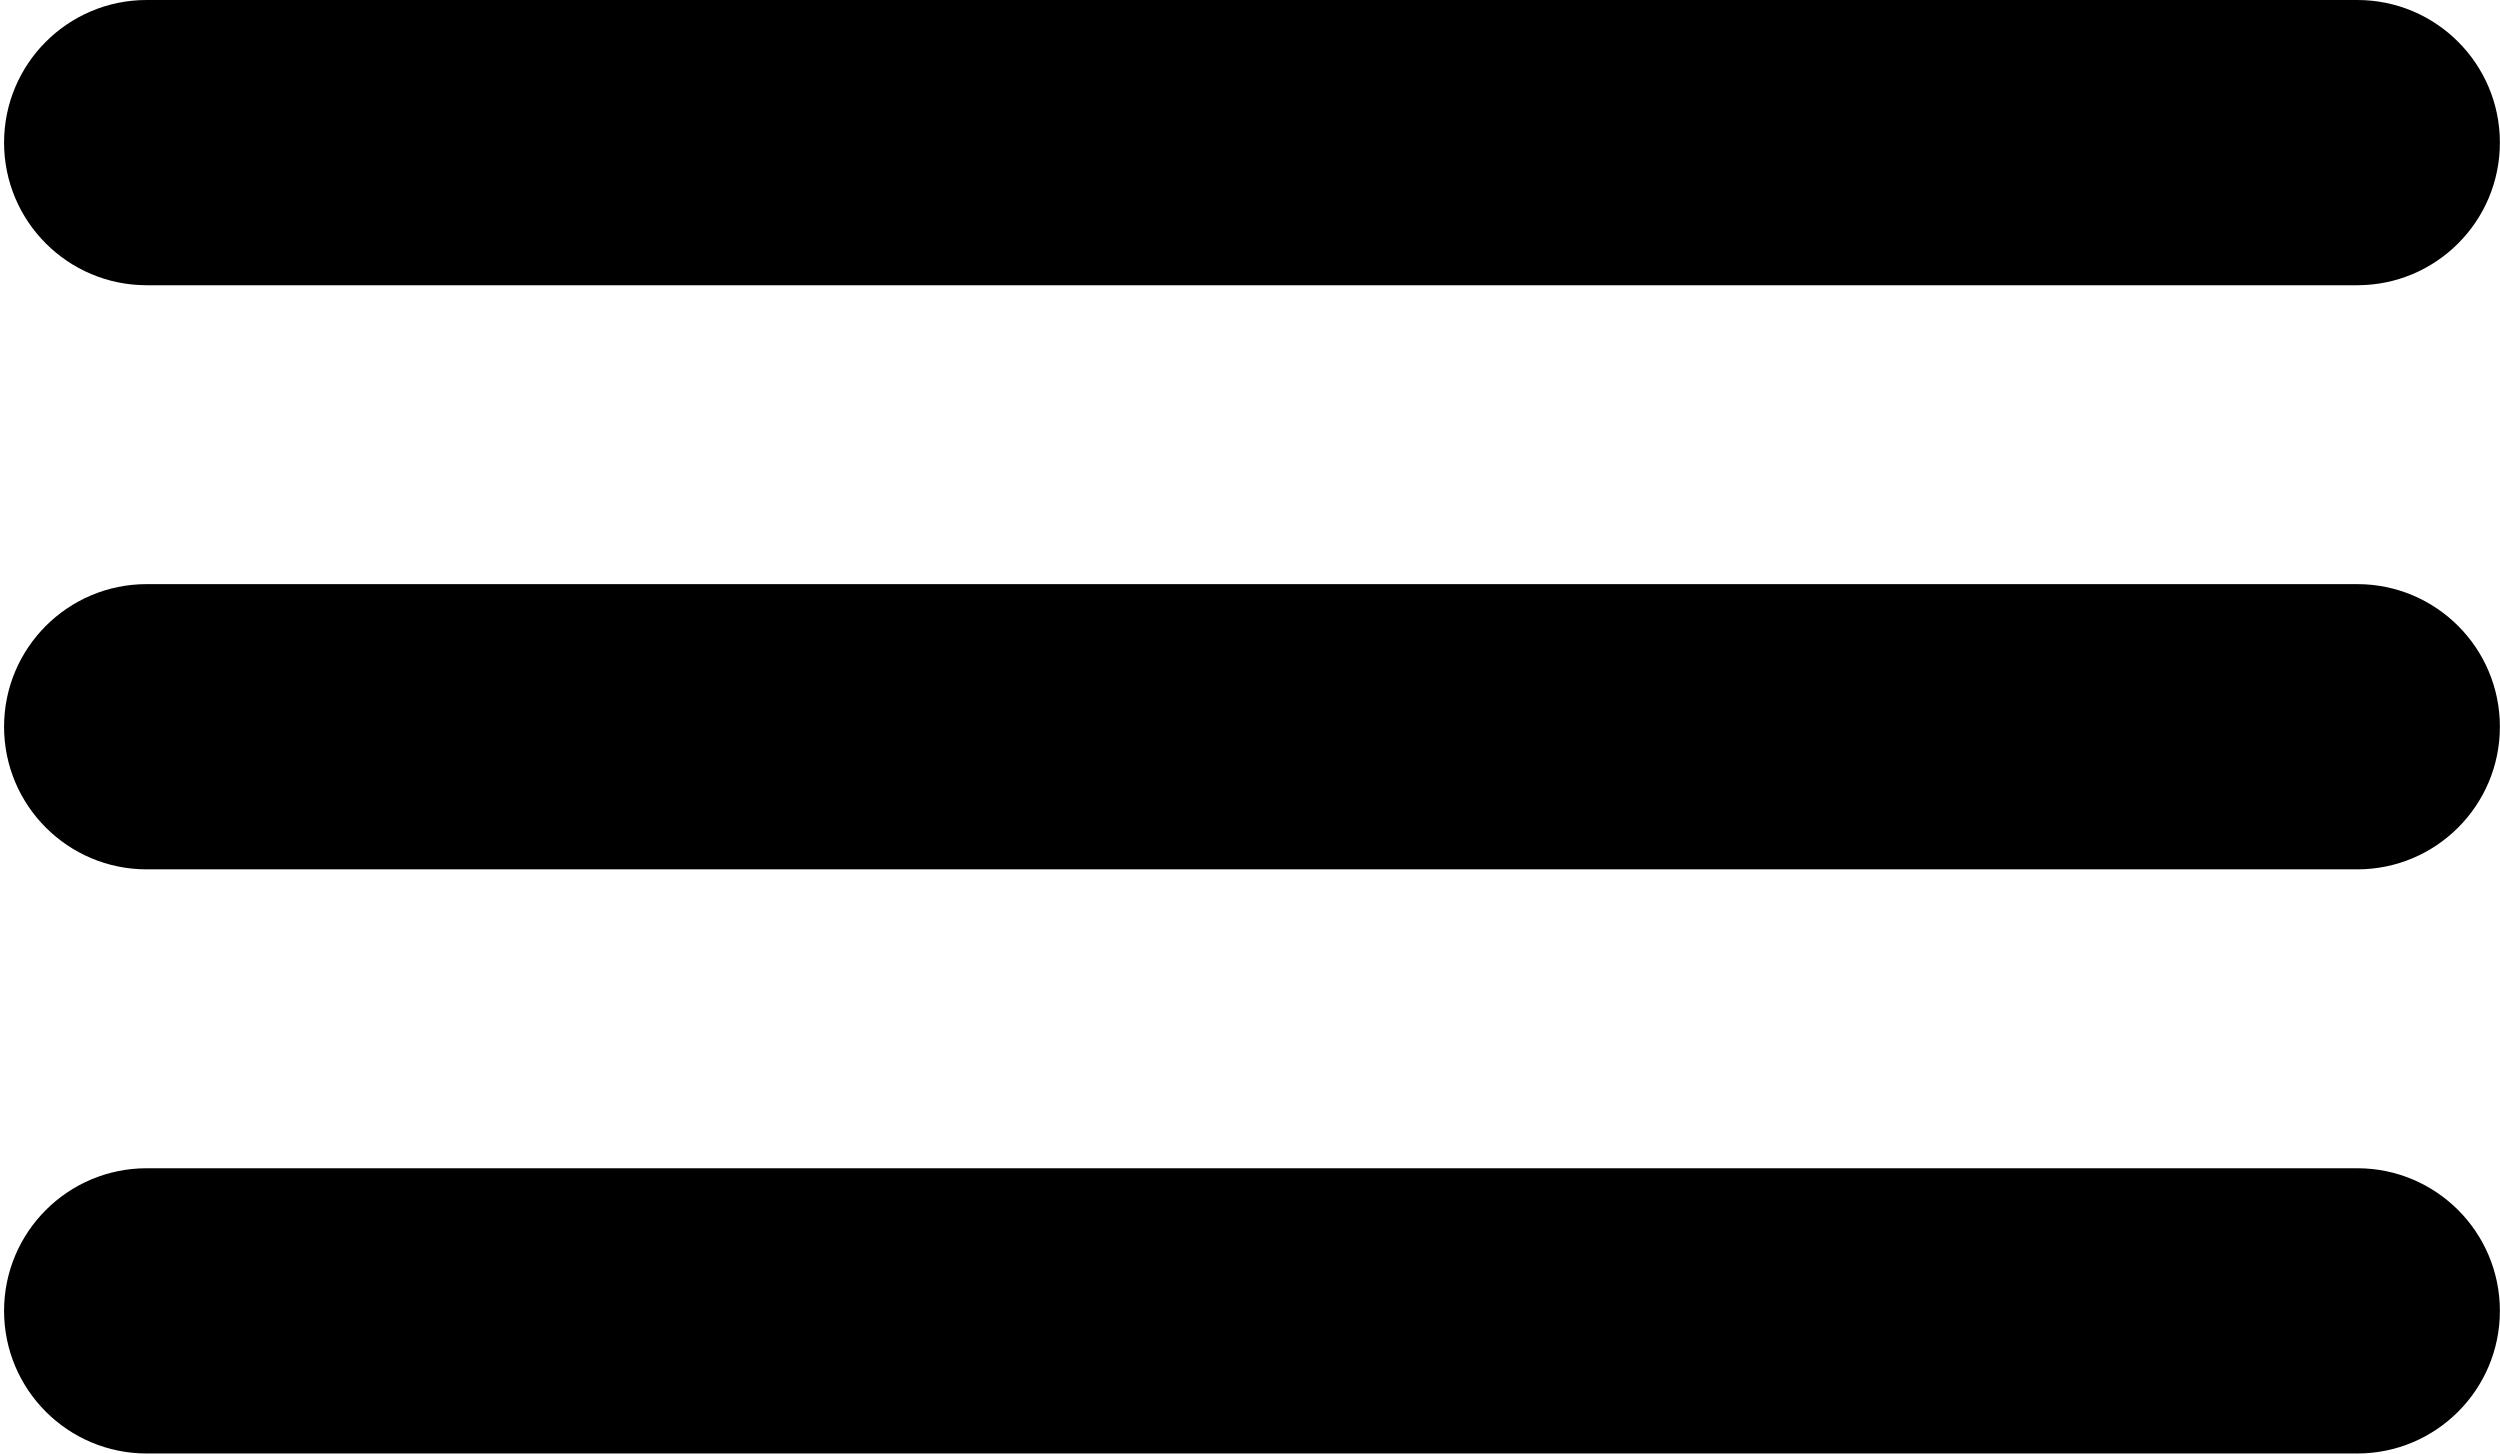
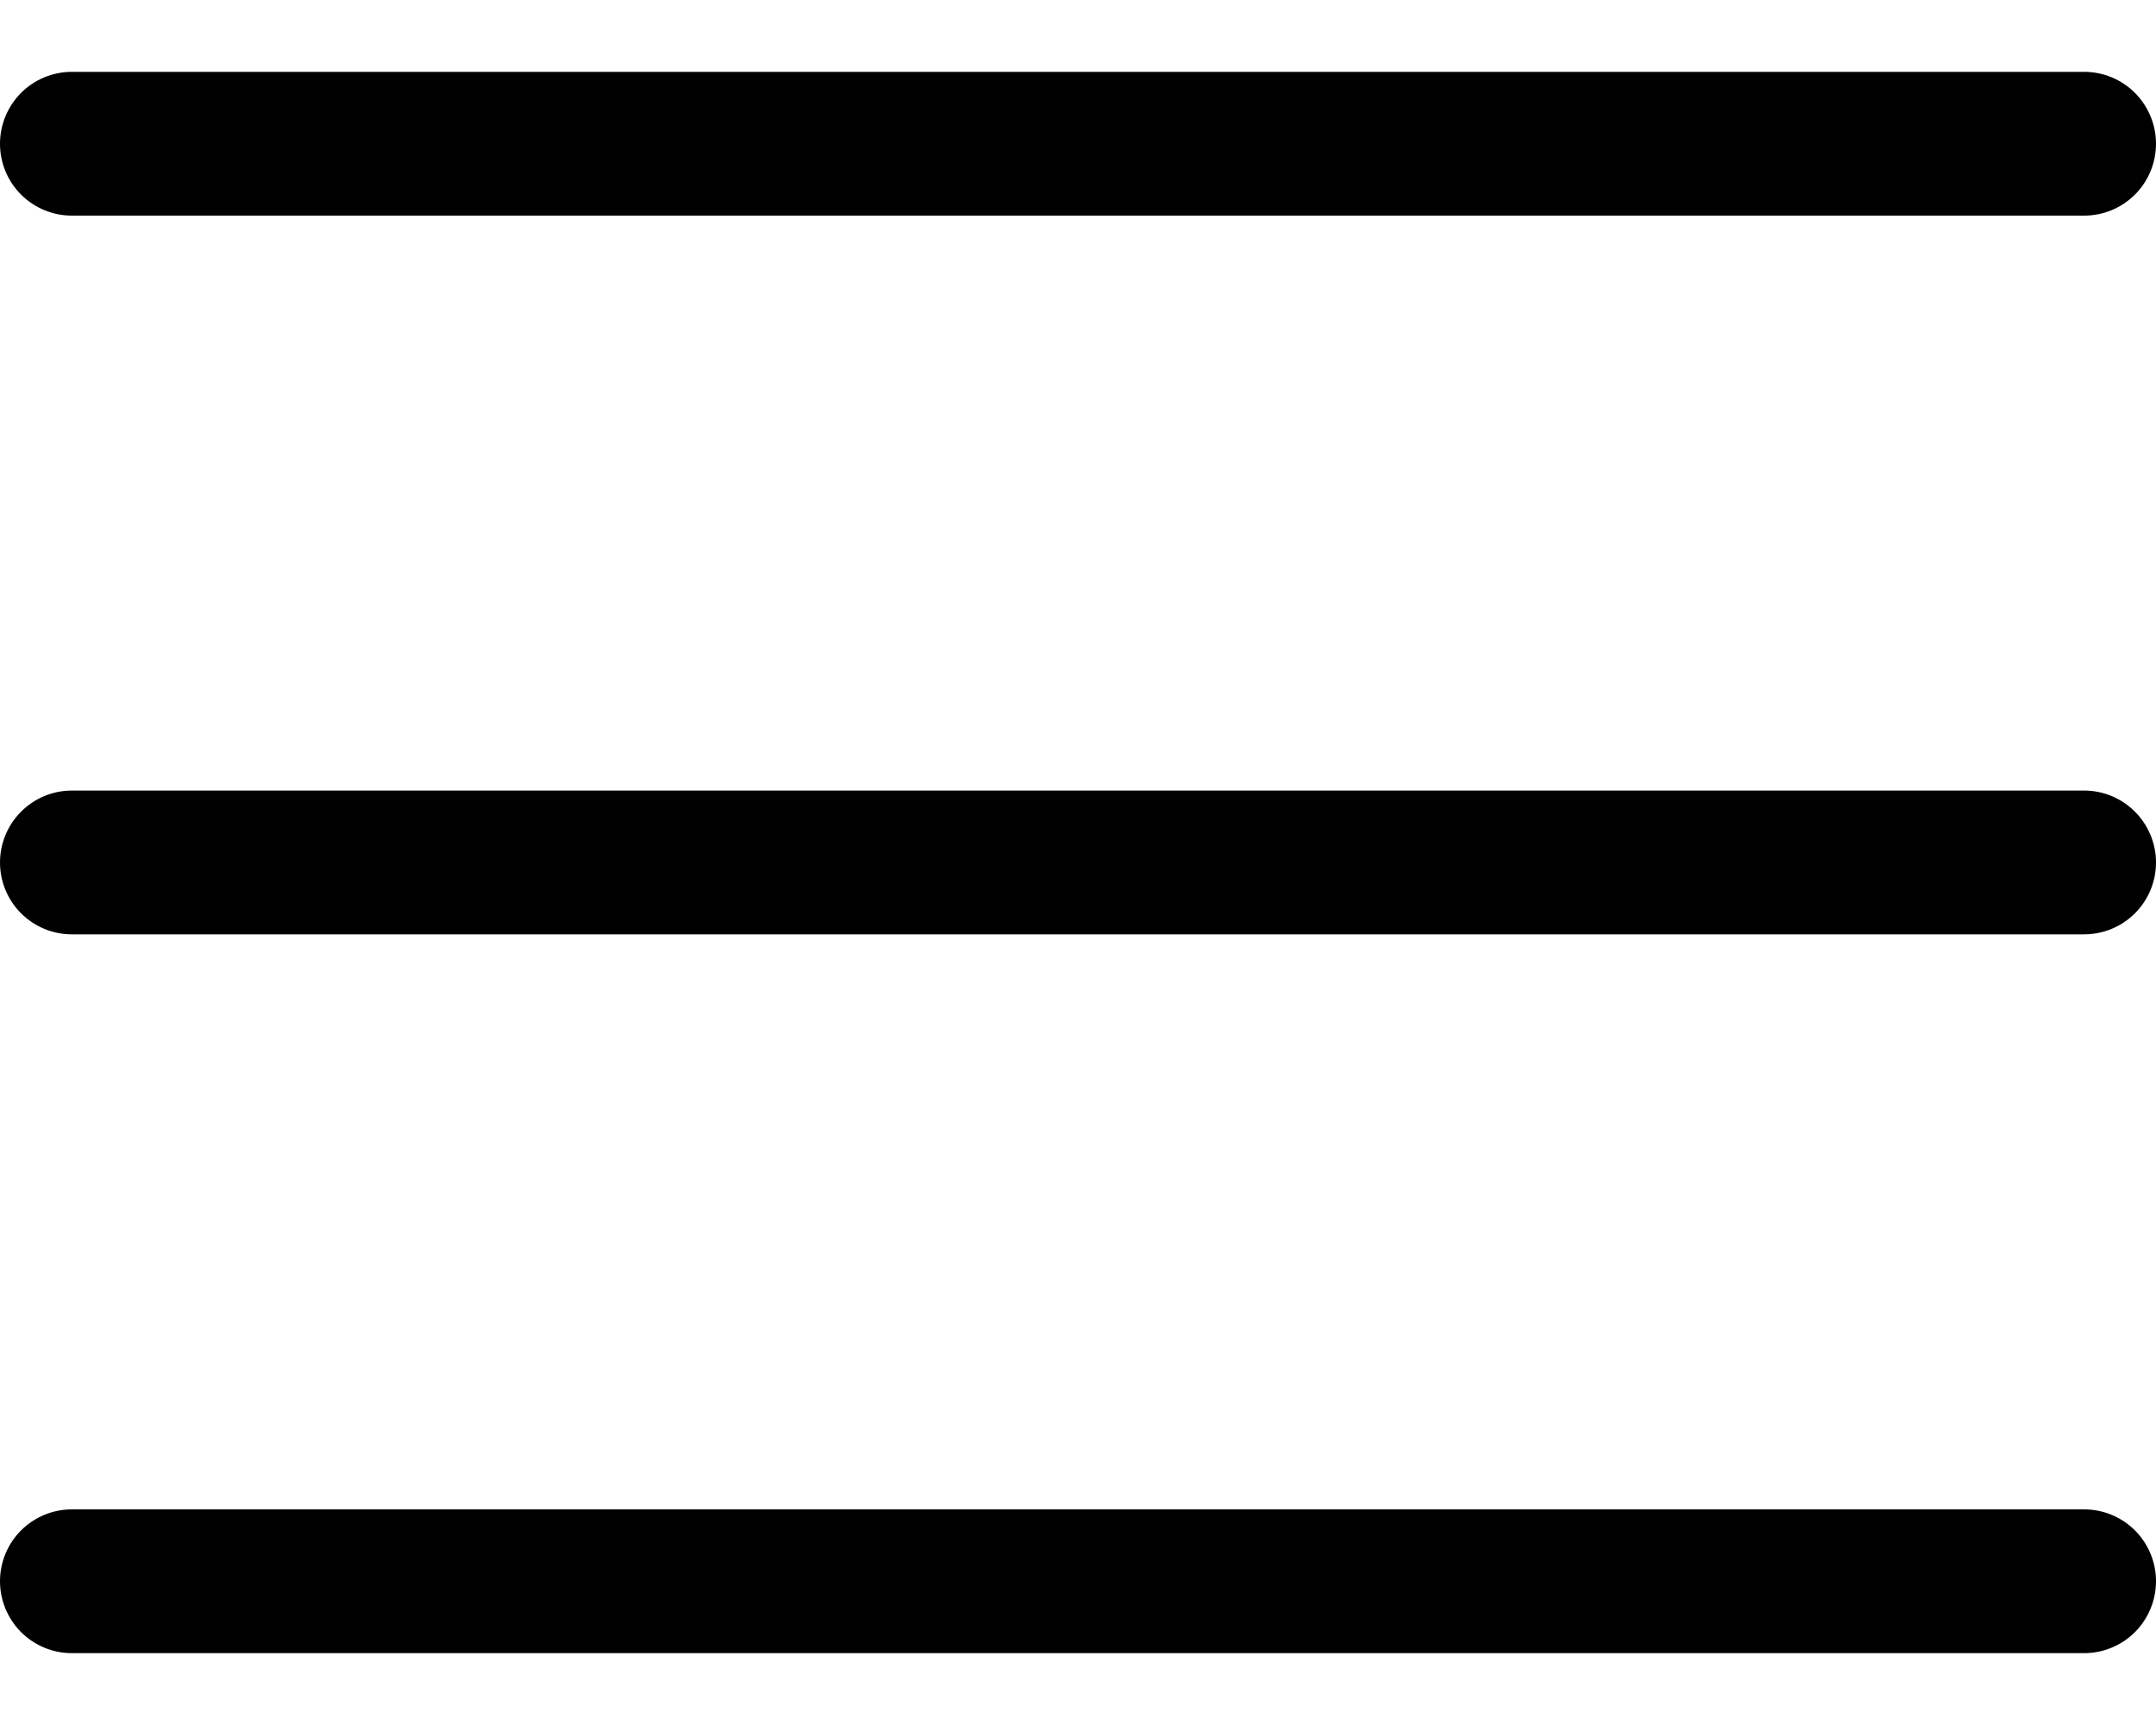
- <svg xmlns="http://www.w3.org/2000/svg" width="43" height="25" viewBox="0 0 43 25" fill="none">
-   <rect x="0.07" y="20.094" width="42.928" height="4.906" rx="2.453" fill="black" />
-   <rect x="0.07" width="42.928" height="4.906" rx="2.453" fill="black" />
-   <rect x="0.07" y="10.047" width="42.928" height="4.906" rx="2.453" fill="black" />
+ <svg xmlns="http://www.w3.org/2000/svg" width="25" height="20" viewBox="0 0 25 20" fill="none">
+   <path d="M24.167 19.167H0.833C0.612 19.167 0.4 19.079 0.244 18.923C0.088 18.766 0 18.554 0 18.333C0 18.112 0.088 17.9 0.244 17.744C0.4 17.588 0.612 17.5 0.833 17.5H24.167C24.388 17.5 24.6 17.588 24.756 17.744C24.912 17.9 25 18.112 25 18.333C25 18.554 24.912 18.766 24.756 18.923C24.6 19.079 24.388 19.167 24.167 19.167Z" fill="black" />
+   <path d="M24.167 10.833H0.833C0.612 10.833 0.4 10.745 0.244 10.589C0.088 10.433 0 10.221 0 10C0 9.779 0.088 9.567 0.244 9.411C0.4 9.254 0.612 9.166 0.833 9.166H24.167C24.388 9.166 24.6 9.254 24.756 9.411C24.912 9.567 25 9.779 25 10C25 10.221 24.912 10.433 24.756 10.589C24.6 10.745 24.388 10.833 24.167 10.833Z" fill="black" />
+   <path d="M24.167 2.5H0.833C0.612 2.5 0.4 2.412 0.244 2.256C0.088 2.1 0 1.888 0 1.667C0 1.446 0.088 1.234 0.244 1.077C0.4 0.921 0.612 0.833 0.833 0.833H24.167C24.388 0.833 24.6 0.921 24.756 1.077C24.912 1.234 25 1.446 25 1.667C25 1.888 24.912 2.1 24.756 2.256C24.6 2.412 24.388 2.5 24.167 2.5Z" fill="black" />
</svg>
